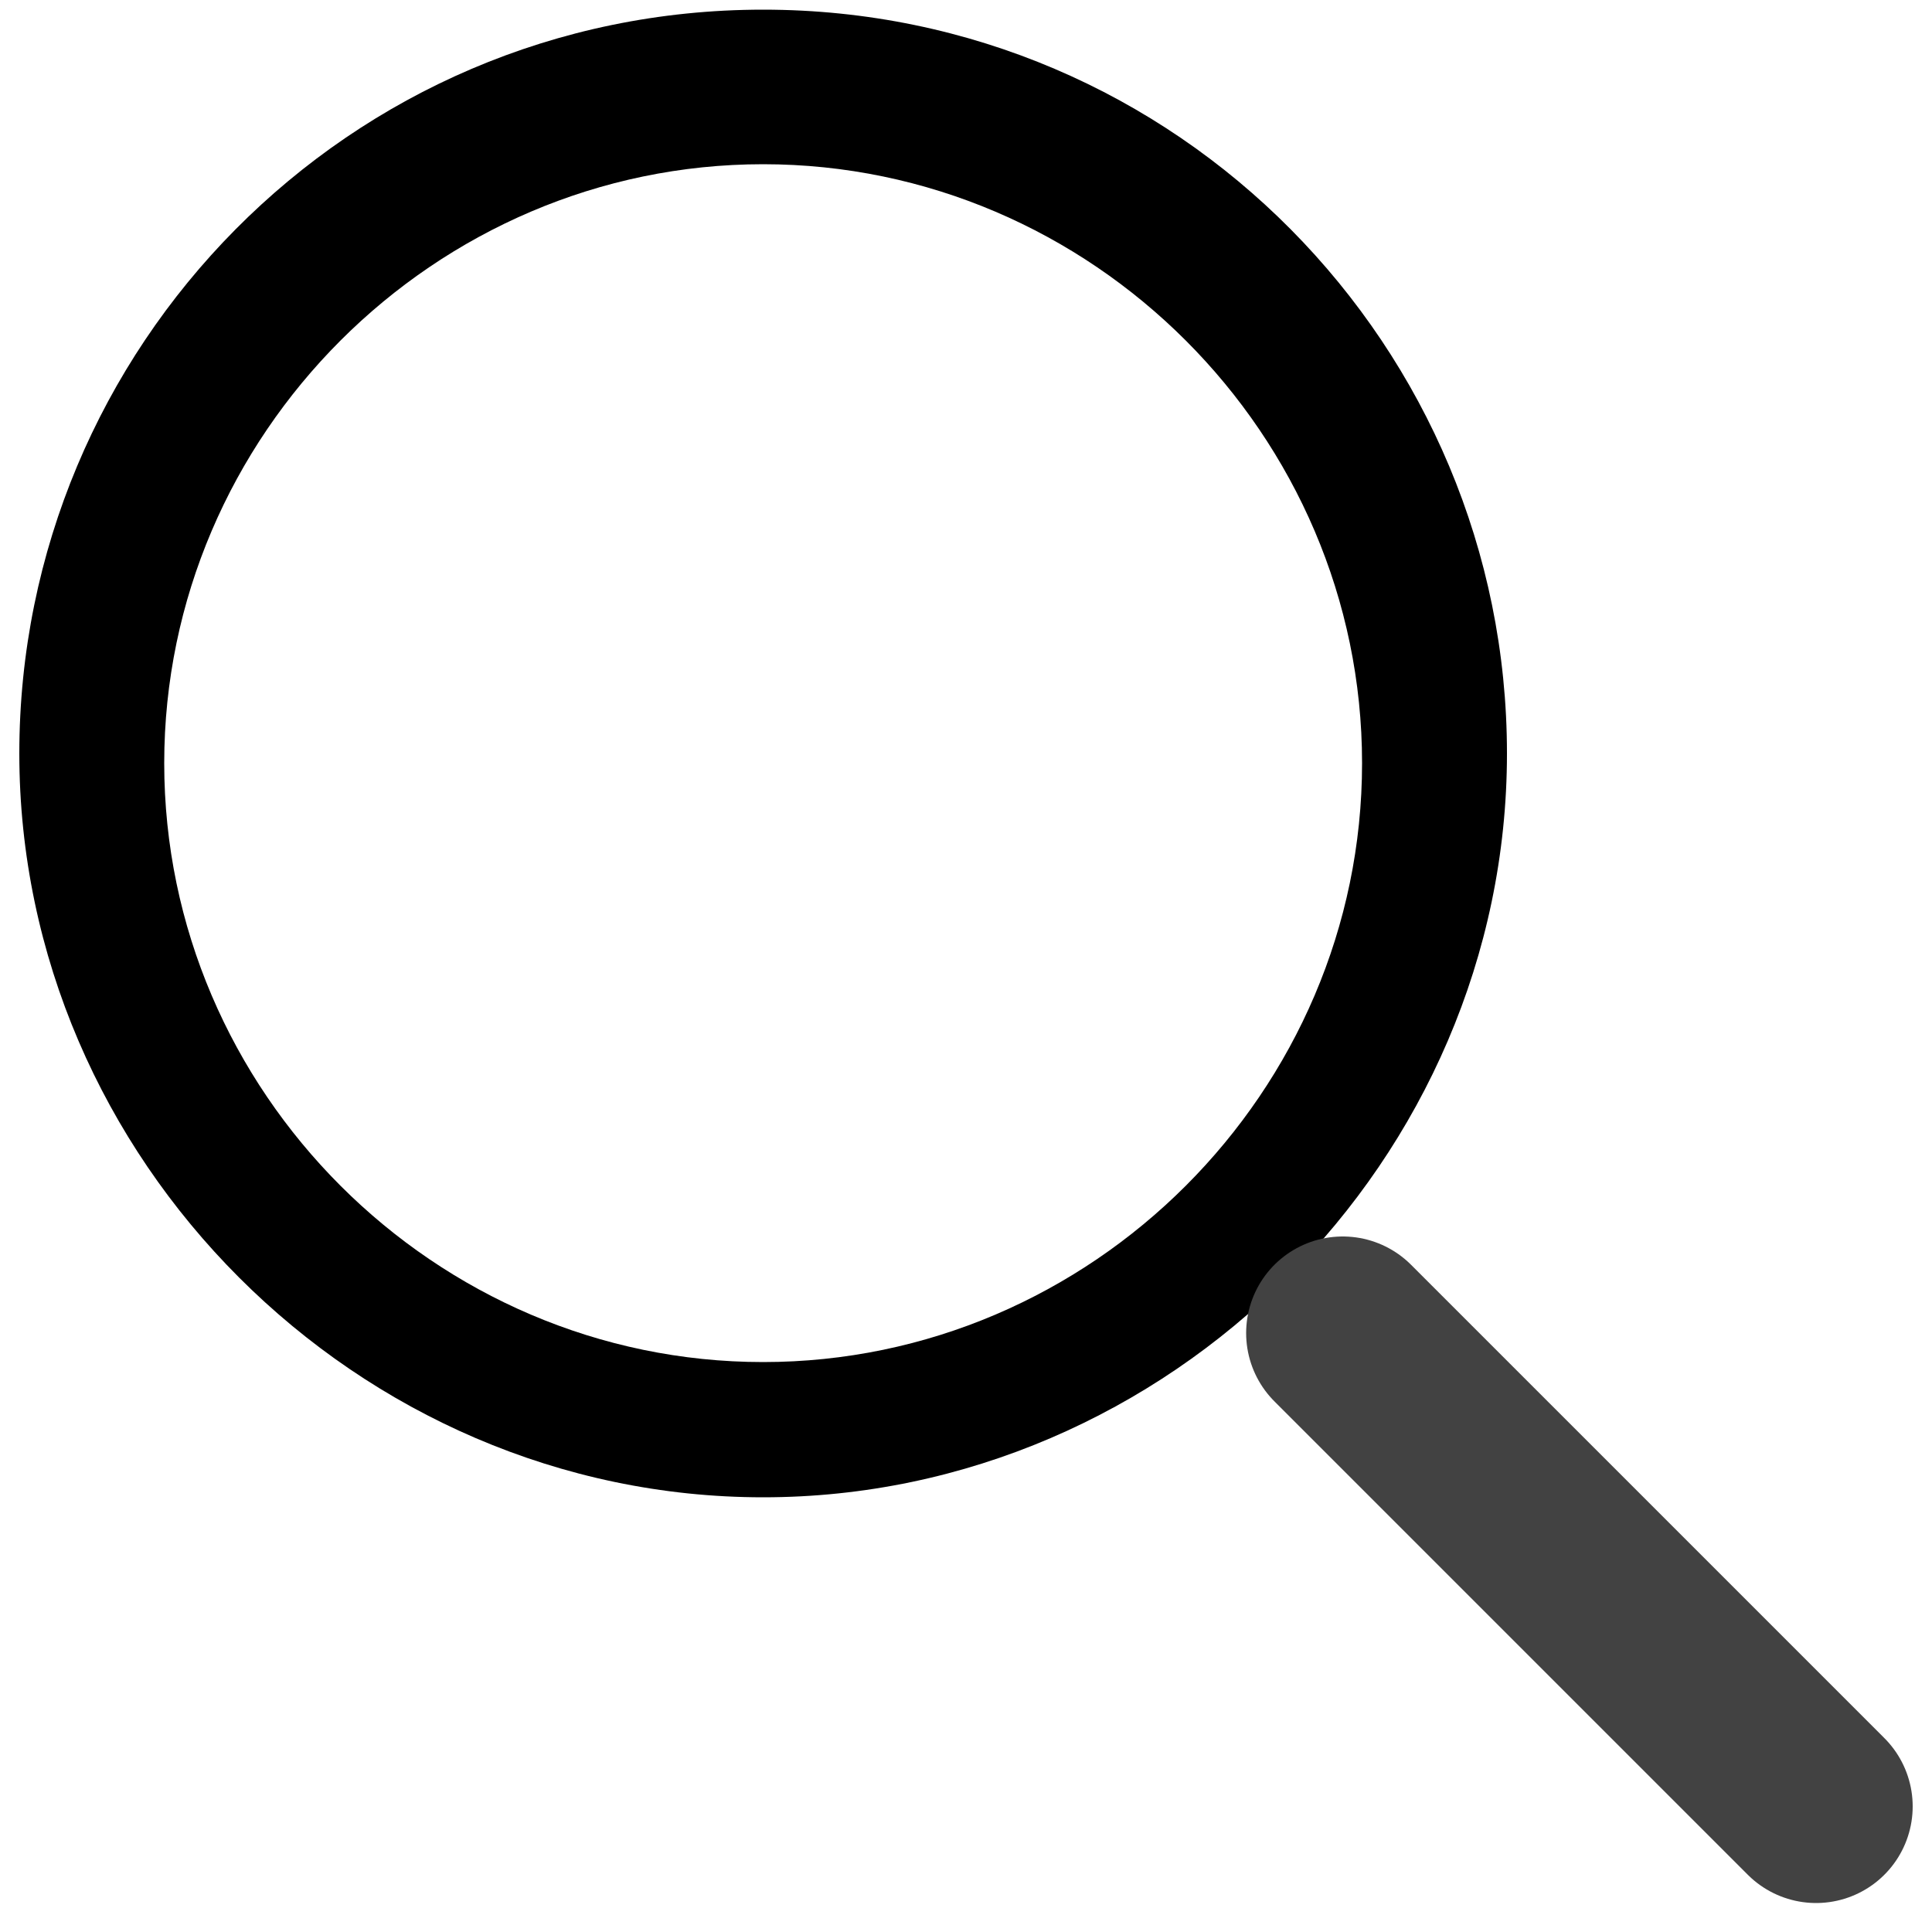
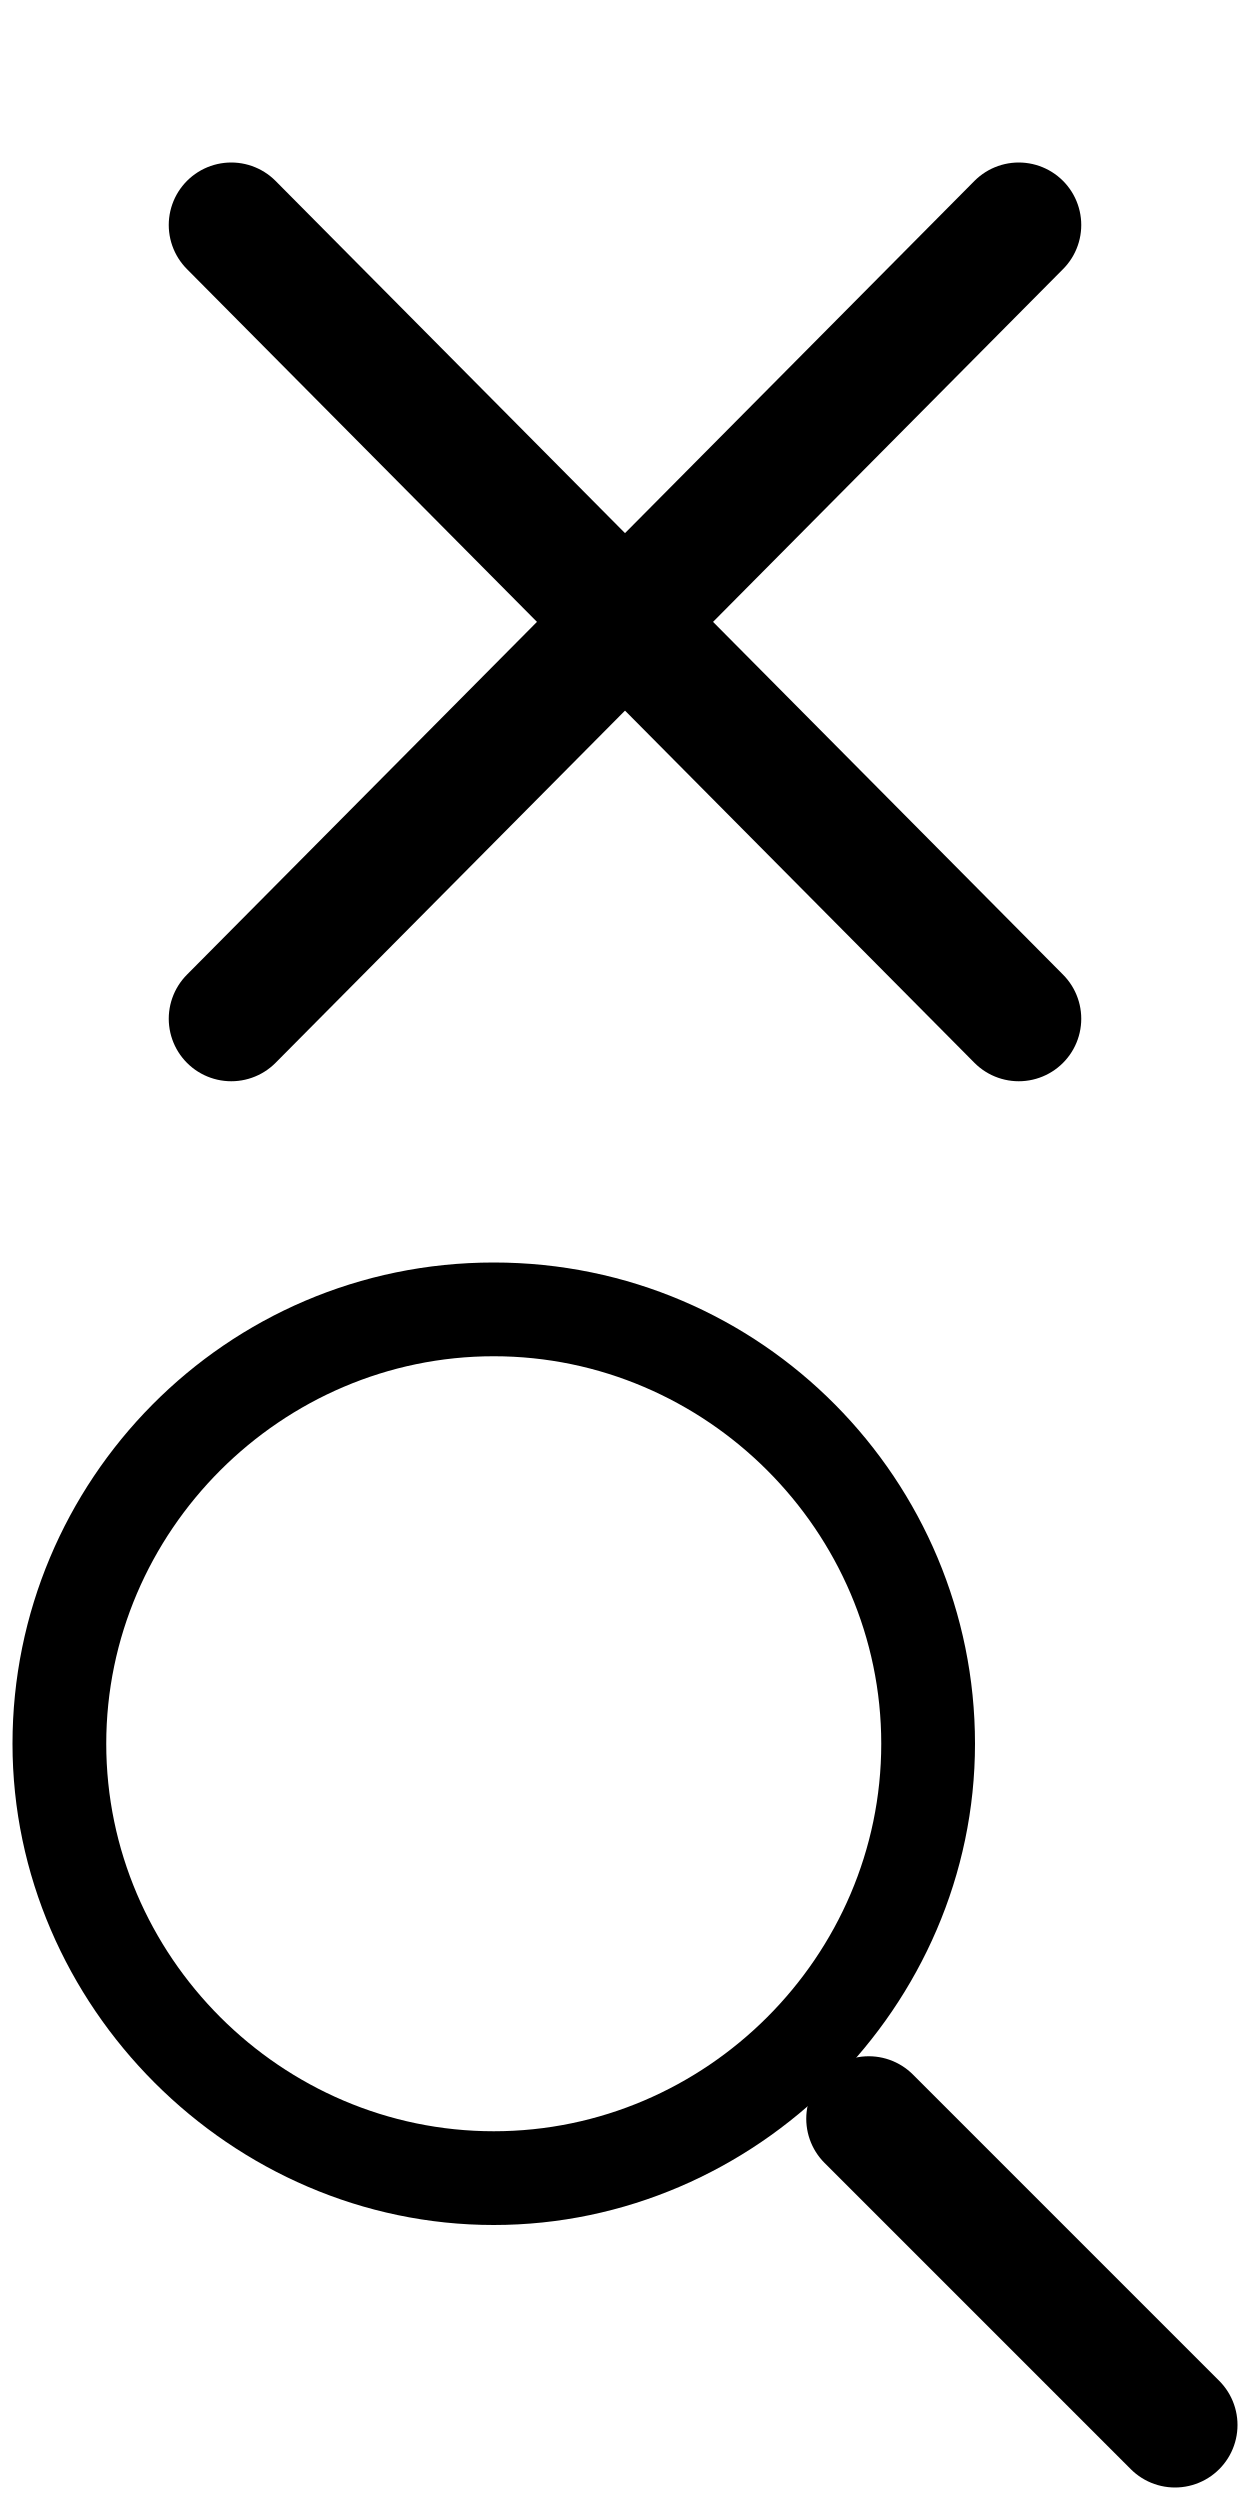
- <svg xmlns="http://www.w3.org/2000/svg" version="1.1" id="magnifyingGlass" x="0px" y="0px" viewBox="0 0 20 20" style="enable-background:new 0 0 20 20;" xml:space="preserve">
-   <style type="text/css">
- 	.st0{fill:transparent;}
- 	.st1{fill:none;stroke:#424242;stroke-width:2;stroke-linecap:round;stroke-miterlimit:10;}
- </style>
+ <svg xmlns="http://www.w3.org/2000/svg" version="1.1" x="0px" y="0px" viewBox="0 0 20 40" style="enable-background:new 0 0 20 40;" xml:space="preserve">
  <g>
-     <path class="st0" d="M7.9,14.9c-3.8,0-7-3.1-7-7c0-3.8,3.1-7,7-7c3.8,0,7,3.1,7,7C14.9,11.7,11.7,14.9,7.9,14.9z" />
-     <path d="M7.9,1.7c3.4,0,6.2,2.8,6.2,6.2s-2.8,6.2-6.2,6.2s-6.2-2.8-6.2-6.2S4.5,1.7,7.9,1.7 M7.9,0.1c-4.3,0-7.7,3.5-7.7,7.7   s3.5,7.7,7.7,7.7s7.7-3.5,7.7-7.7S12.2,0.1,7.9,0.1L7.9,0.1z" />
+     <path style="fill: transparent;" d="M7.9,34.9c-3.8,0-7-3.1-7-7c0-3.8,3.1-7,7-7c3.8,0,7,3.1,7,7C14.9,31.8,11.7,34.9,7.9,34.9z" />
+     <path d="M7.9,21.7c3.4,0,6.2,2.8,6.2,6.2s-2.8,6.2-6.2,6.2s-6.2-2.8-6.2-6.2S4.5,21.7,7.9,21.7 M7.9,20.2c-4.3,0-7.7,3.5-7.7,7.7   s3.5,7.7,7.7,7.7s7.7-3.5,7.7-7.7S12.2,20.2,7.9,20.2L7.9,20.2z" />
  </g>
  <g>
-     <line class="st1" x1="13.9" y1="13.8" x2="18.8" y2="18.7" />
+     <line style="fill:none;stroke:#000000;stroke-width:2;stroke-linecap:round;stroke-miterlimit:10;" x1="13.9" y1="33.9" x2="18.8" y2="38.8" />
+   </g>
+   <g>
+     <line style="fill:none;stroke:#000000;stroke-width:2;stroke-linecap:round;stroke-miterlimit:10;" x1="3.7" y1="3.6" x2="16.3" y2="16.3" />
+   </g>
+   <g>
+     <line style="fill:none;stroke:#000000;stroke-width:2;stroke-linecap:round;stroke-miterlimit:10;" x1="16.3" y1="3.6" x2="3.7" y2="16.3" />
  </g>
</svg>
